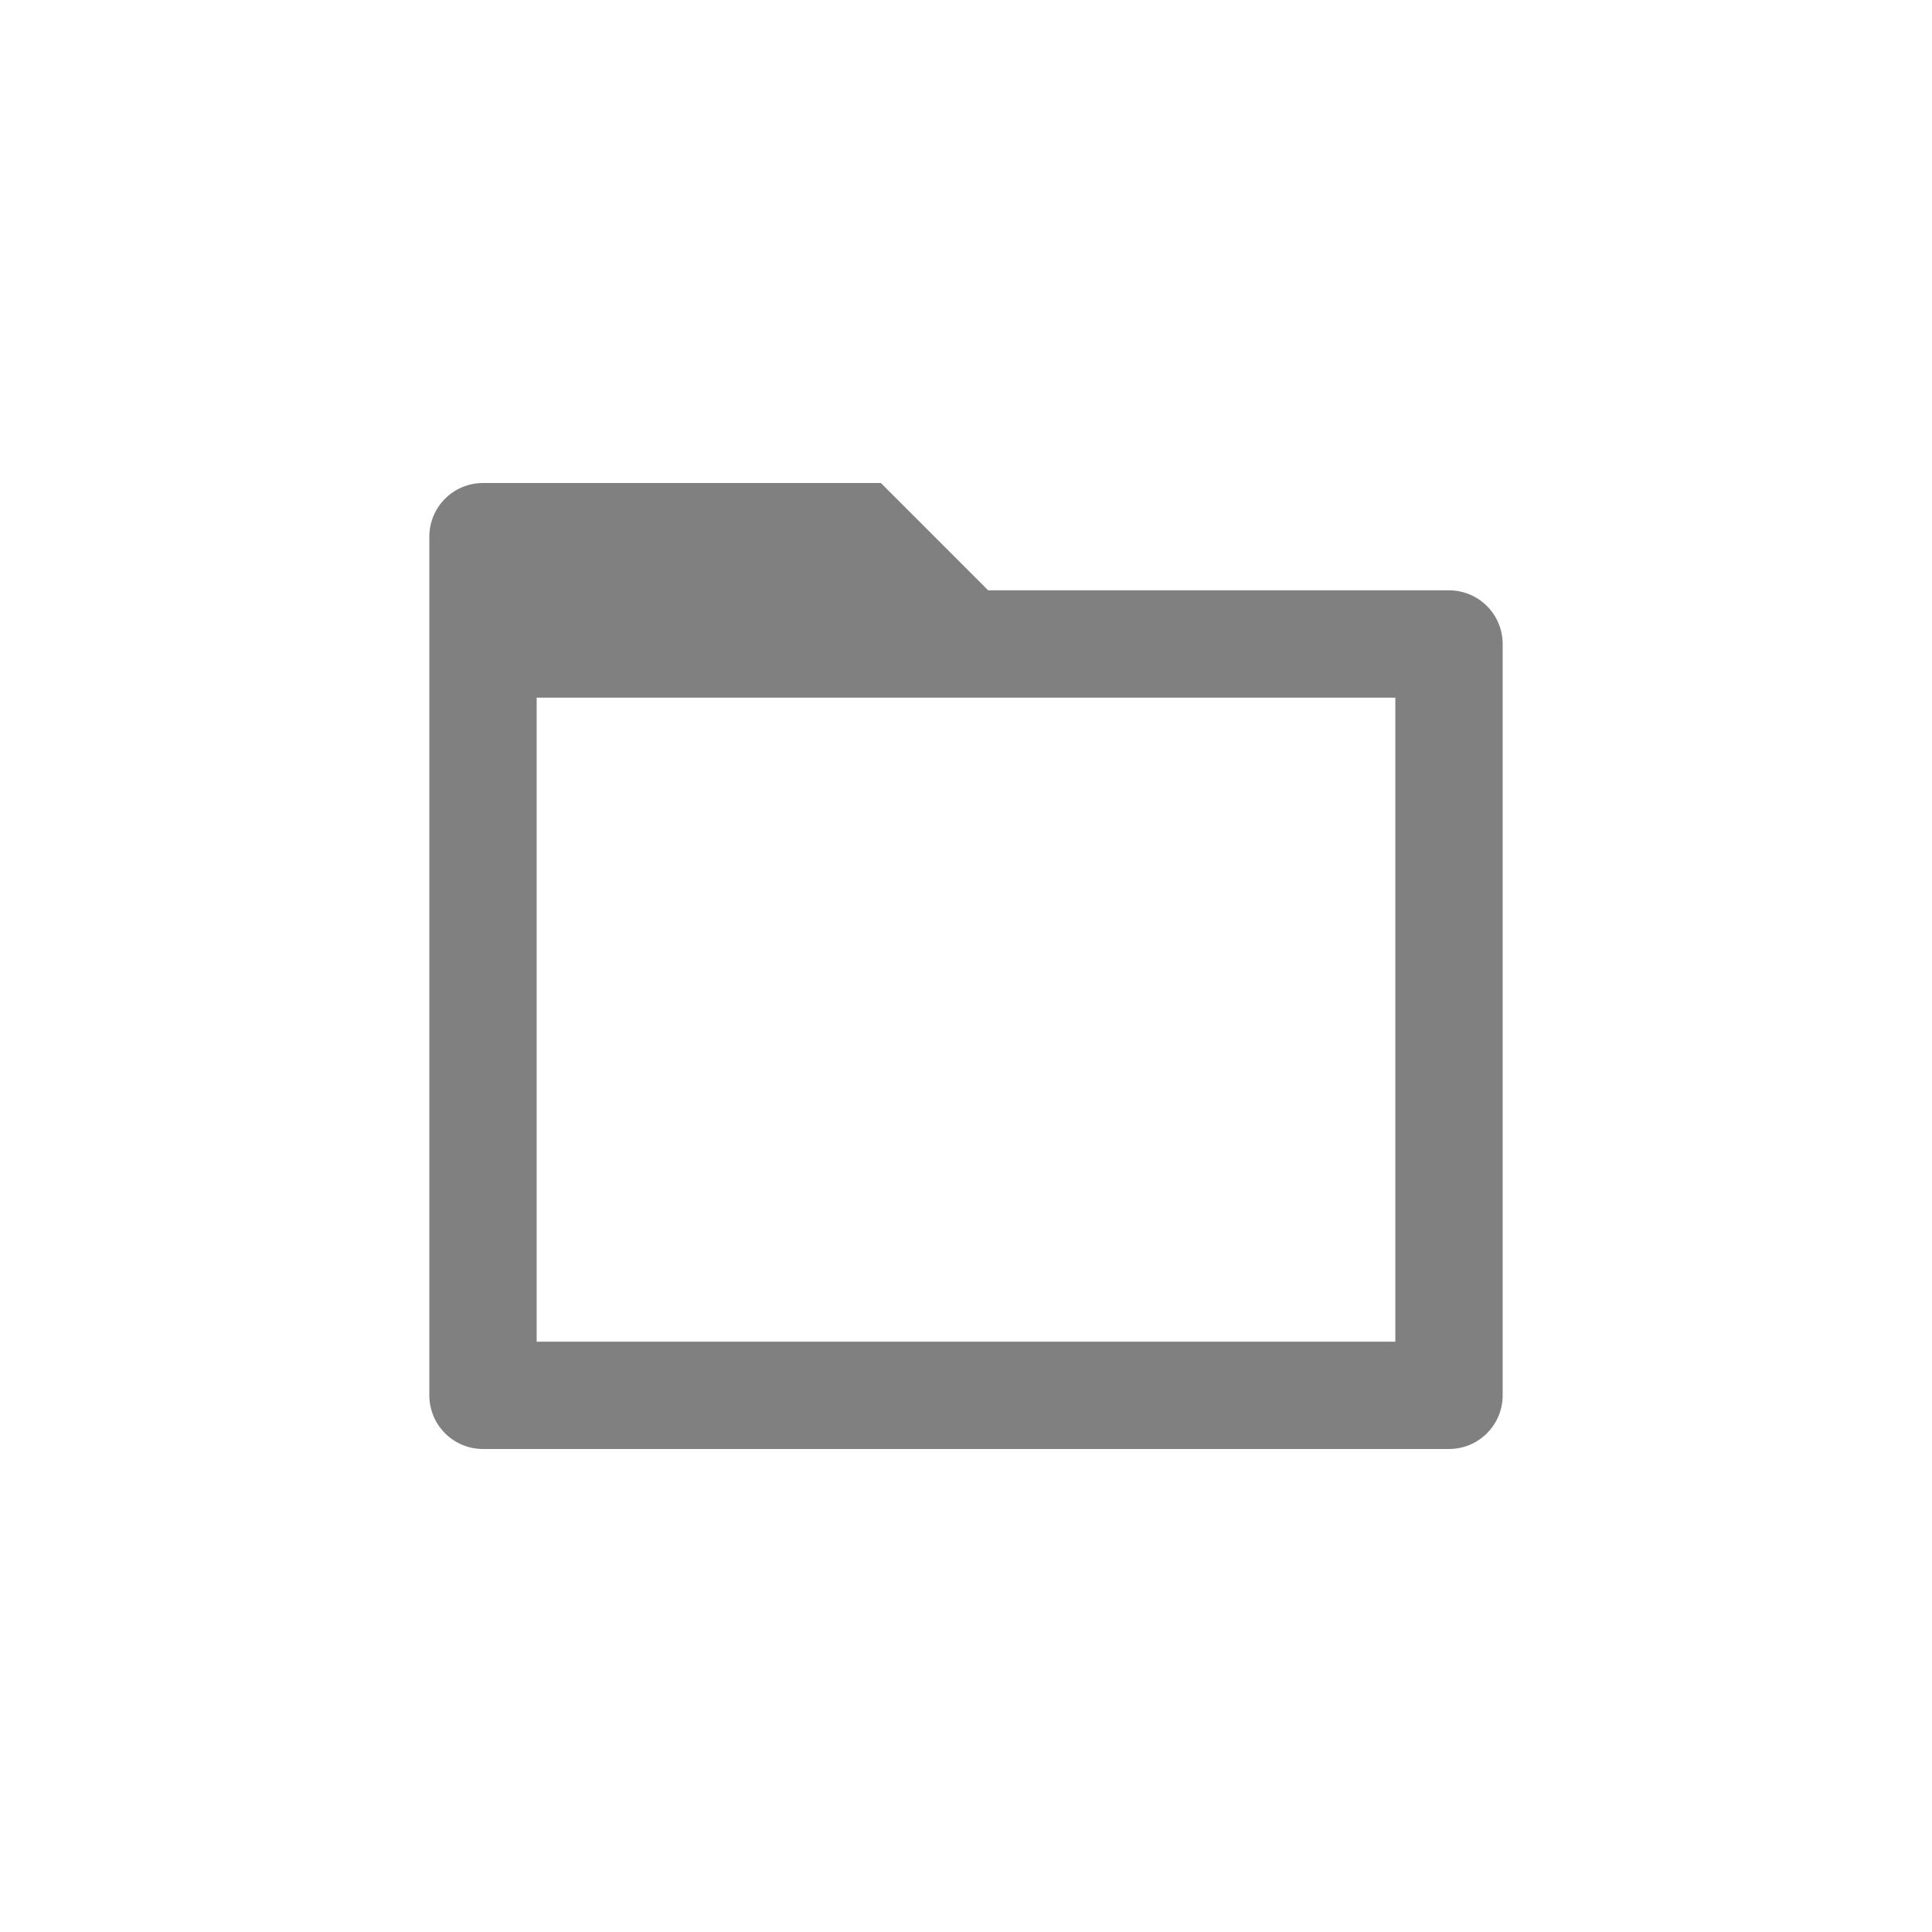
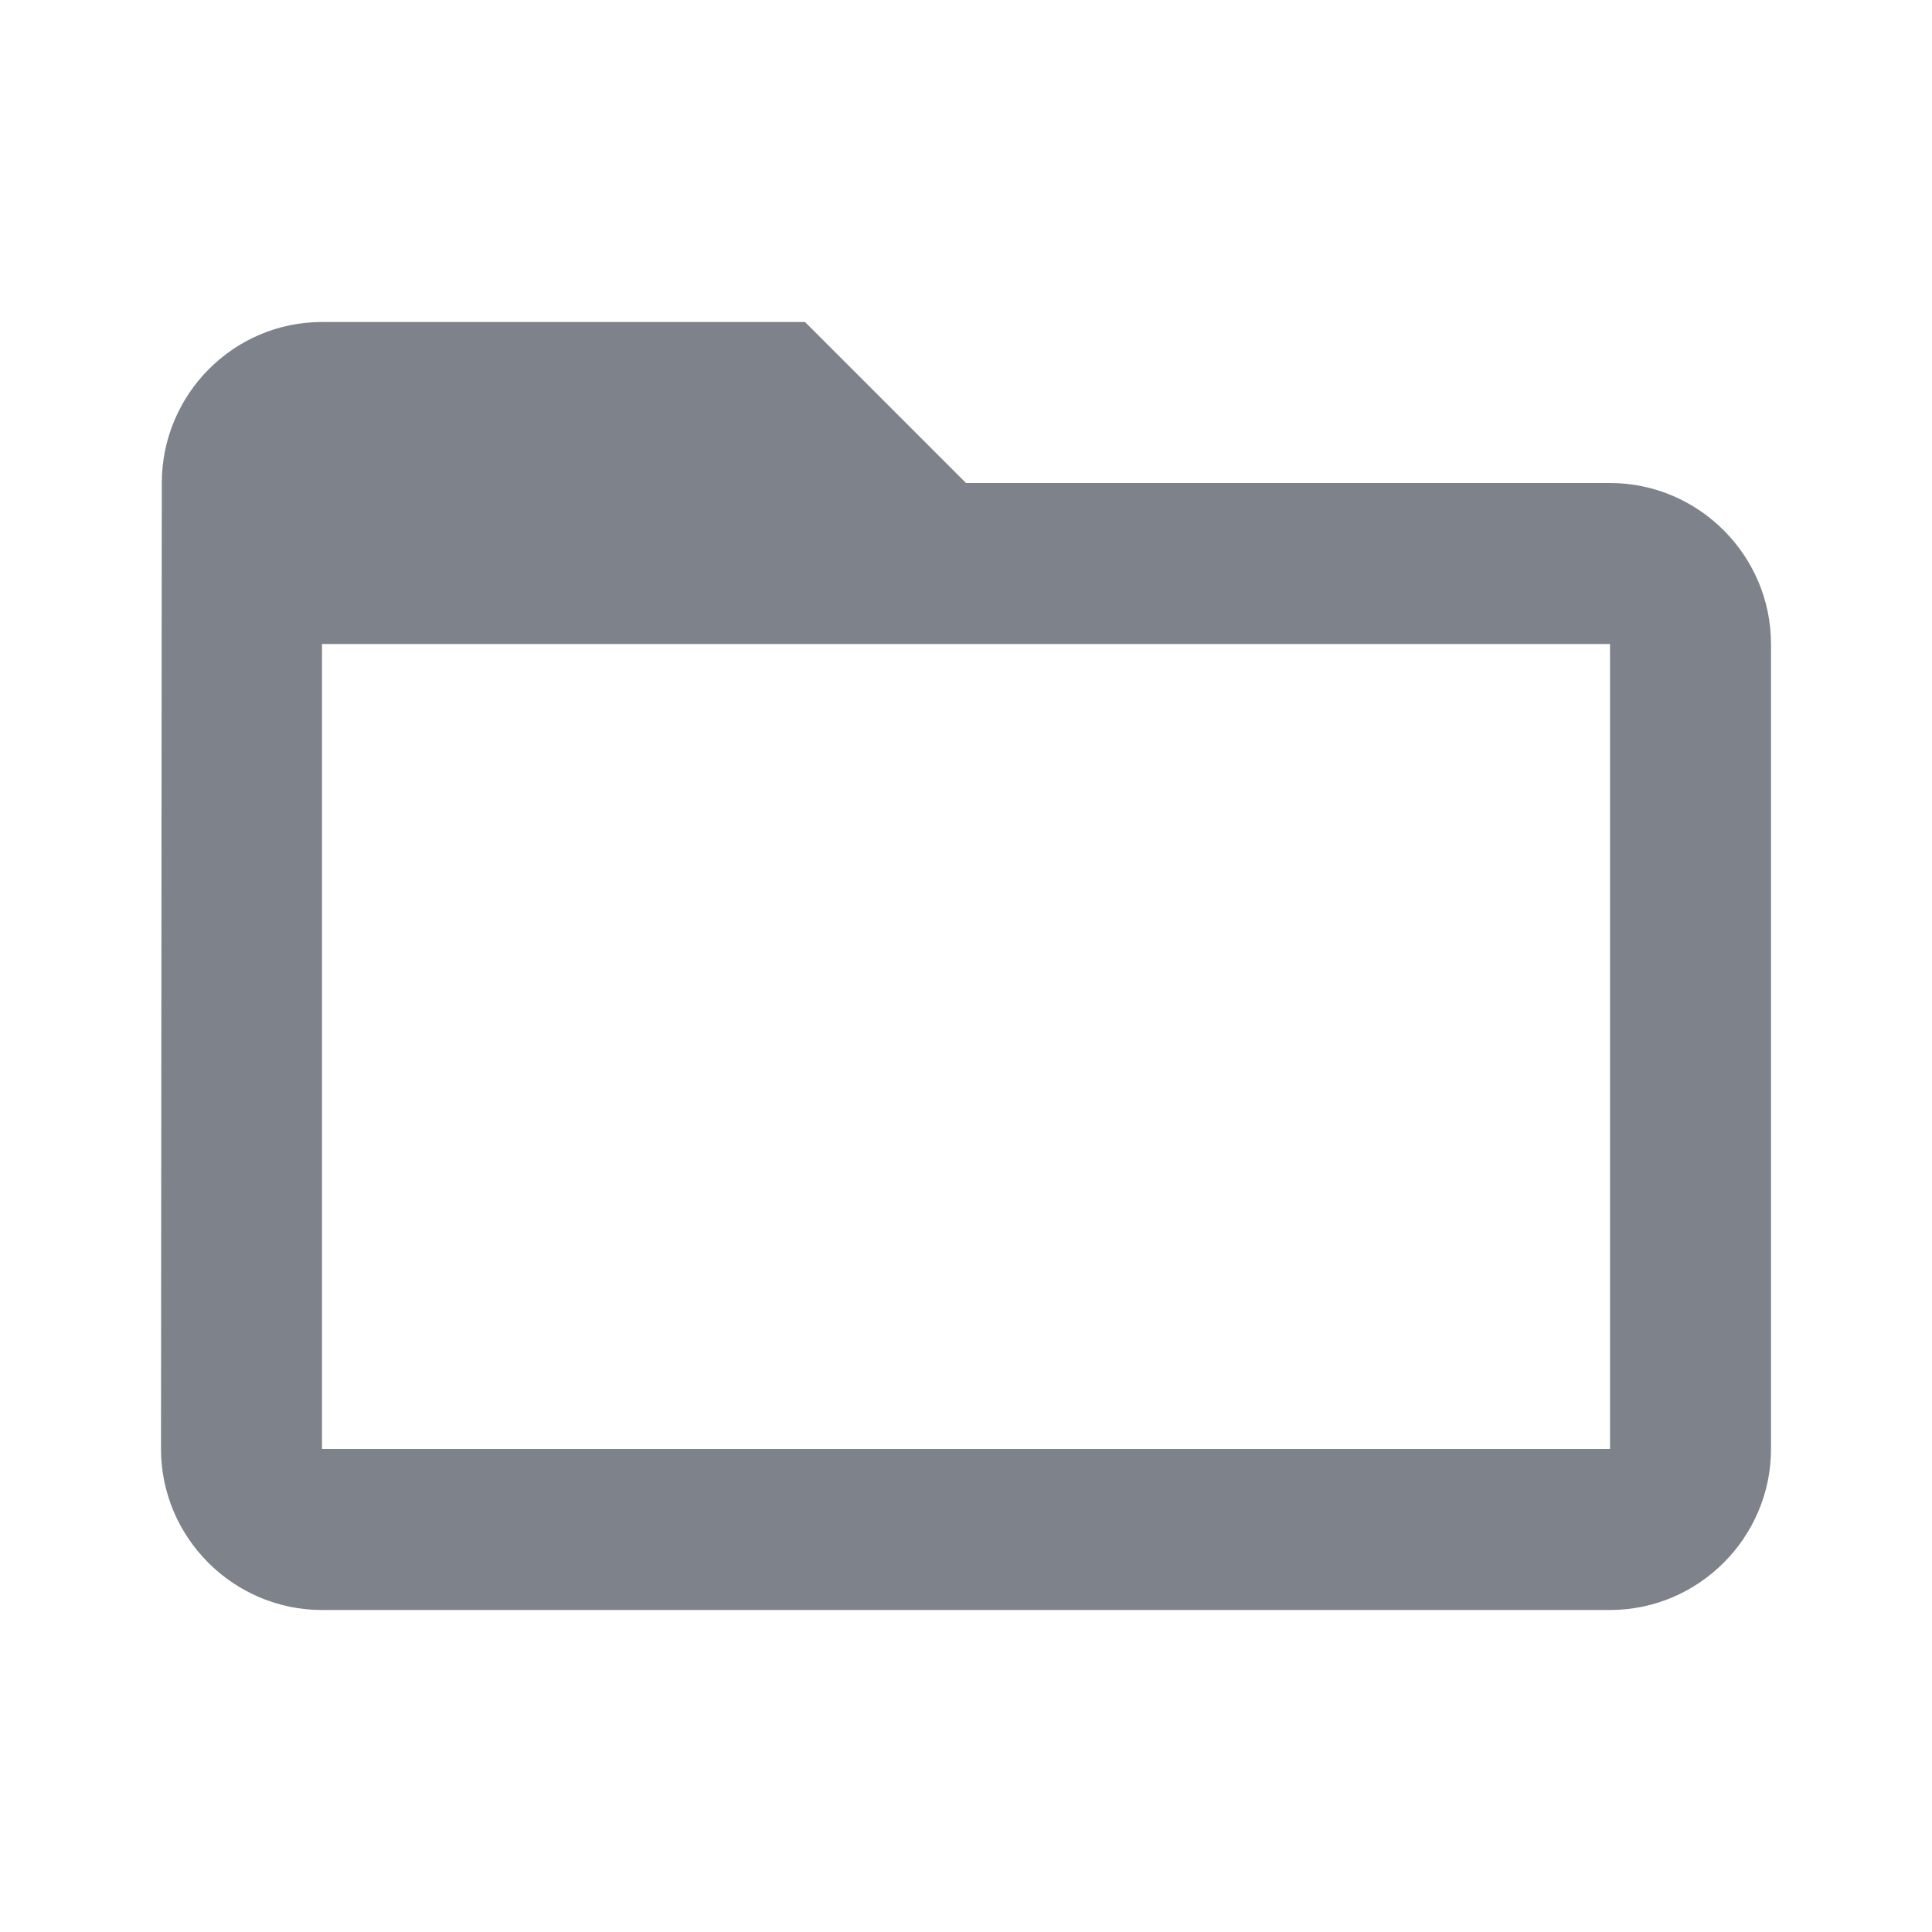
- <svg xmlns="http://www.w3.org/2000/svg" width="36" height="36" viewBox="0 0 36 36" fill="none">
-   <path fill-rule="evenodd" clip-rule="evenodd" d="M27 11H18.414L16.414 9H9C8.735 9 8.48 9.105 8.293 9.293C8.105 9.48 8 9.735 8 10V26C8 26.265 8.105 26.52 8.293 26.707C8.48 26.895 8.735 27 9 27H27C27.265 27 27.52 26.895 27.707 26.707C27.895 26.52 28 26.265 28 26V12C28 11.735 27.895 11.48 27.707 11.293C27.52 11.105 27.265 11 27 11ZM10 25V13H26V25H10Z" fill="#808080" />
+ <svg xmlns="http://www.w3.org/2000/svg" width="24" height="24" viewBox="0 0 24 24" fill="none">
+   <path d="M20 6H12L10 4H4C2.9 4 2.01 4.9 2.01 6L2 18C2 19.1 2.9 20 4 20H20C21.1 20 22 19.1 22 18V8C22 6.9 21.1 6 20 6ZM20 18H4V8H20V18Z" fill="#7E828B" />
</svg>
